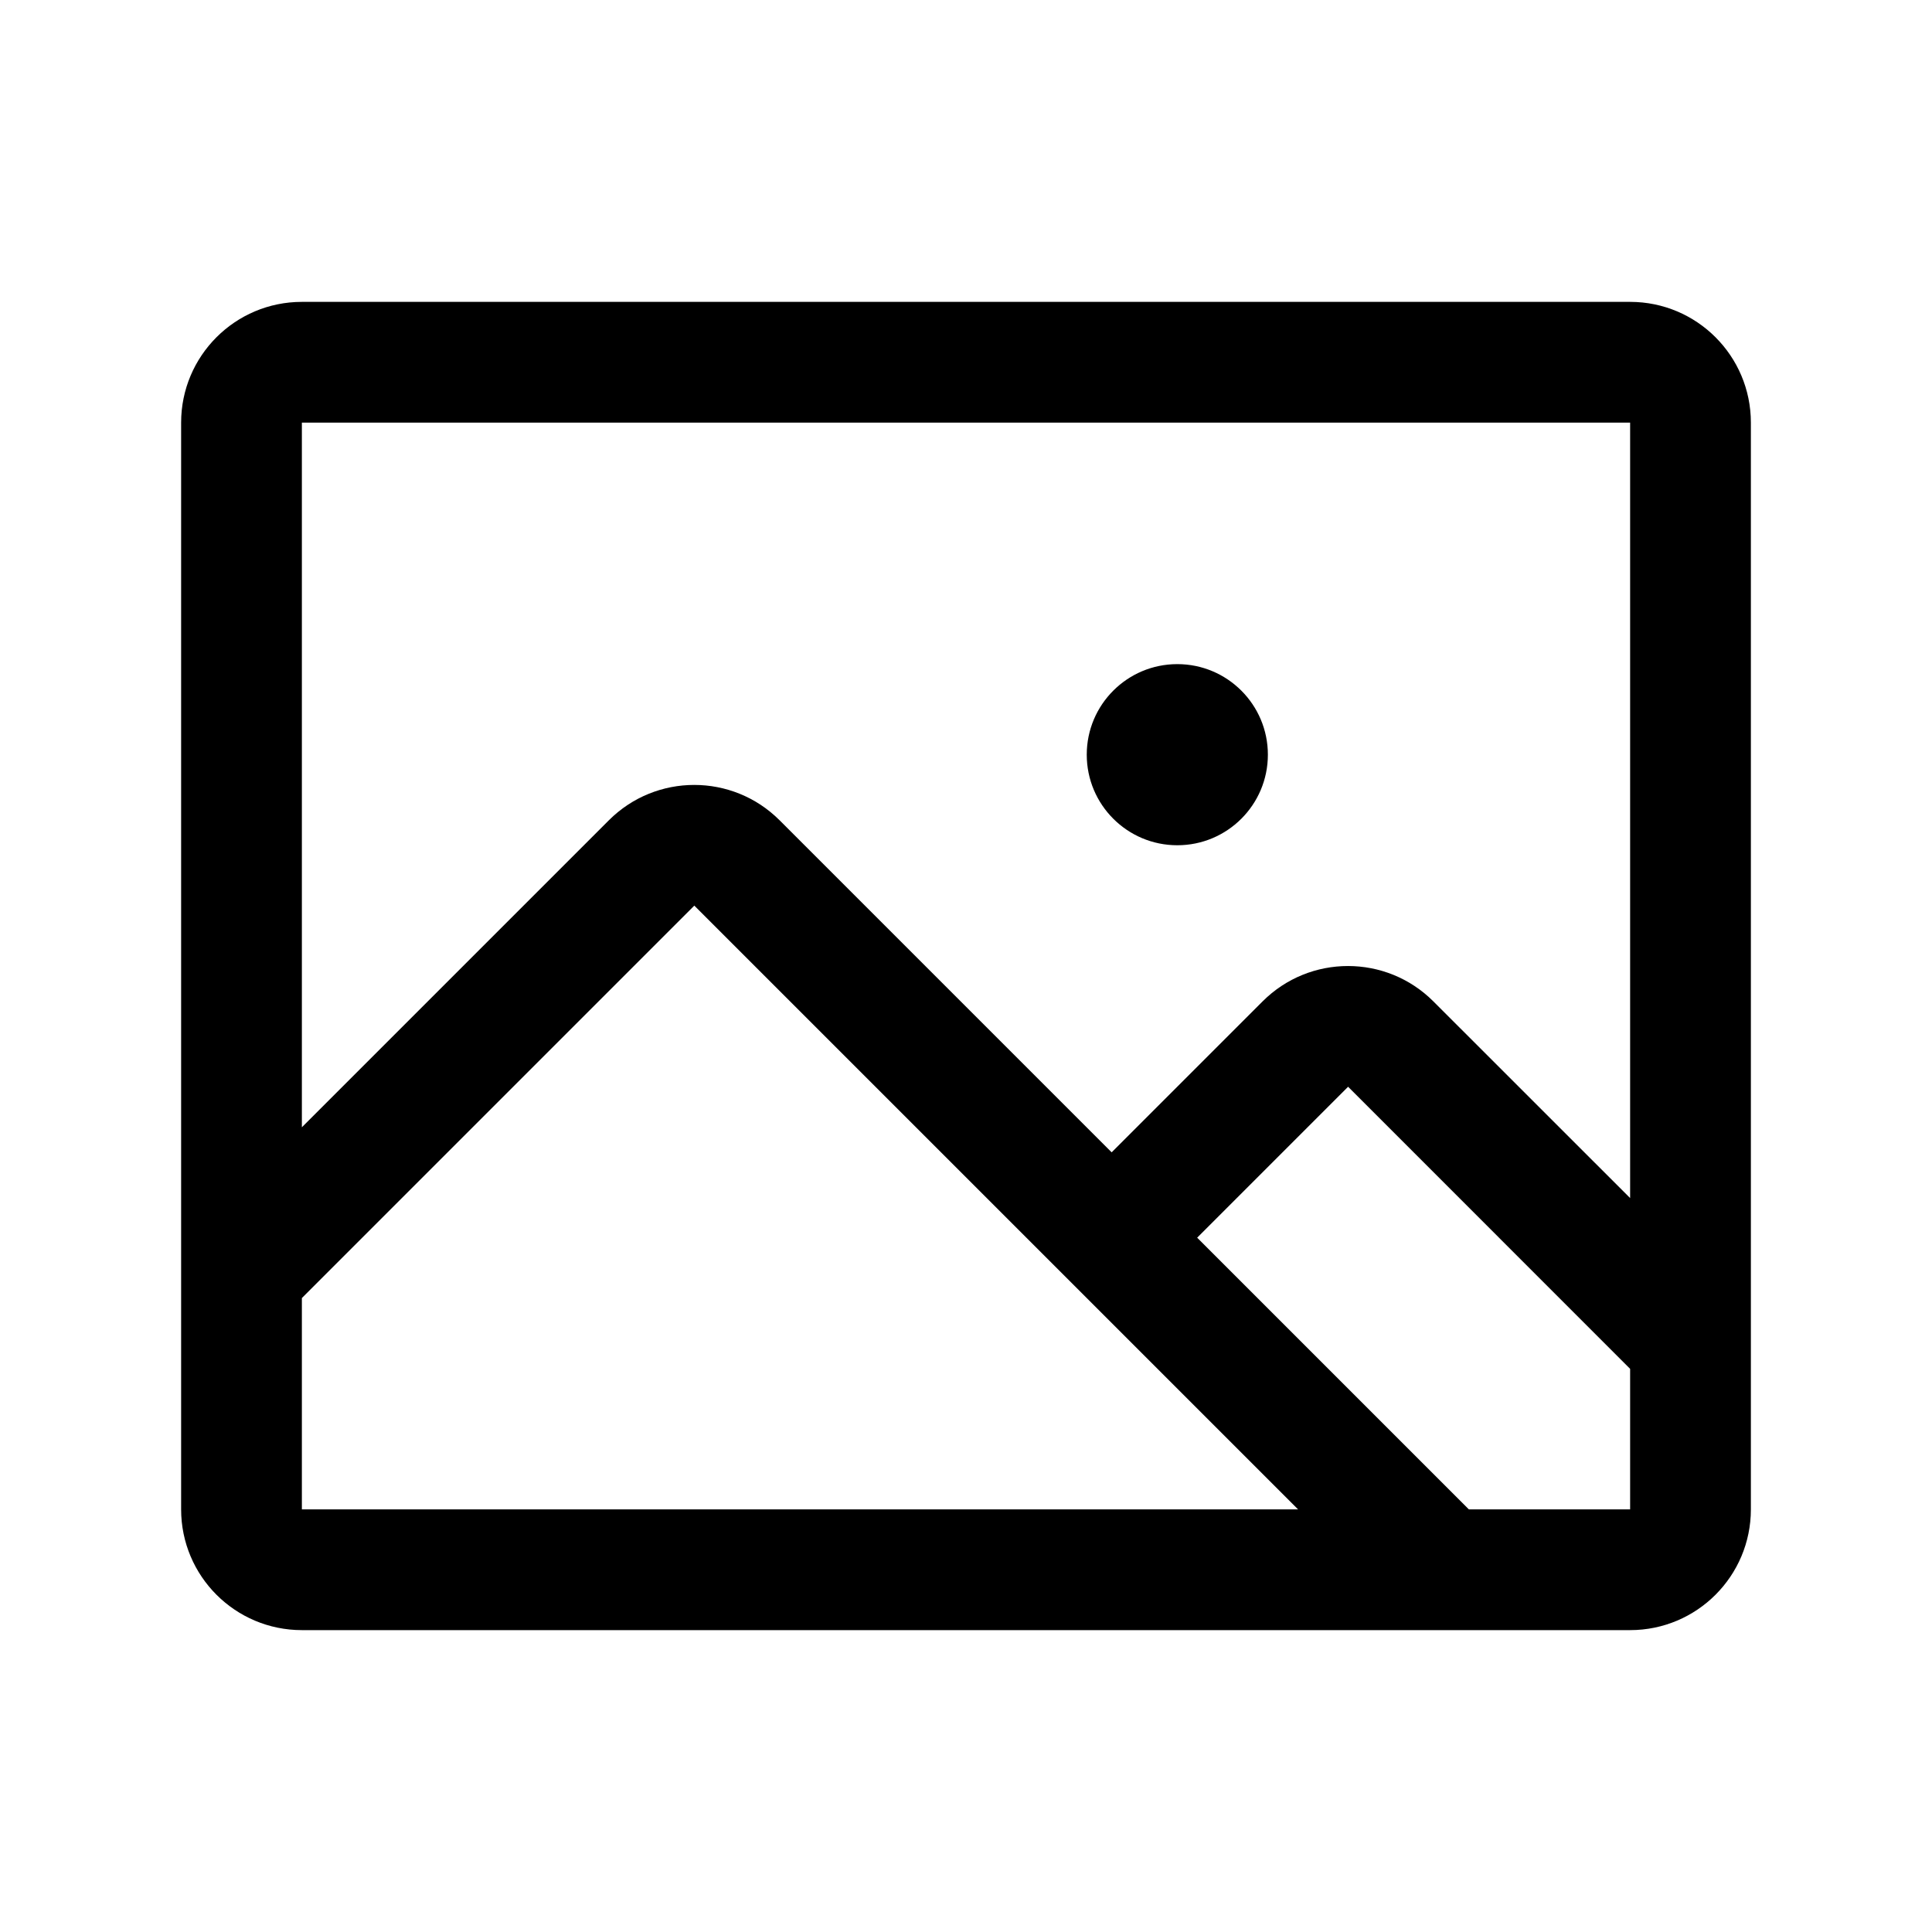
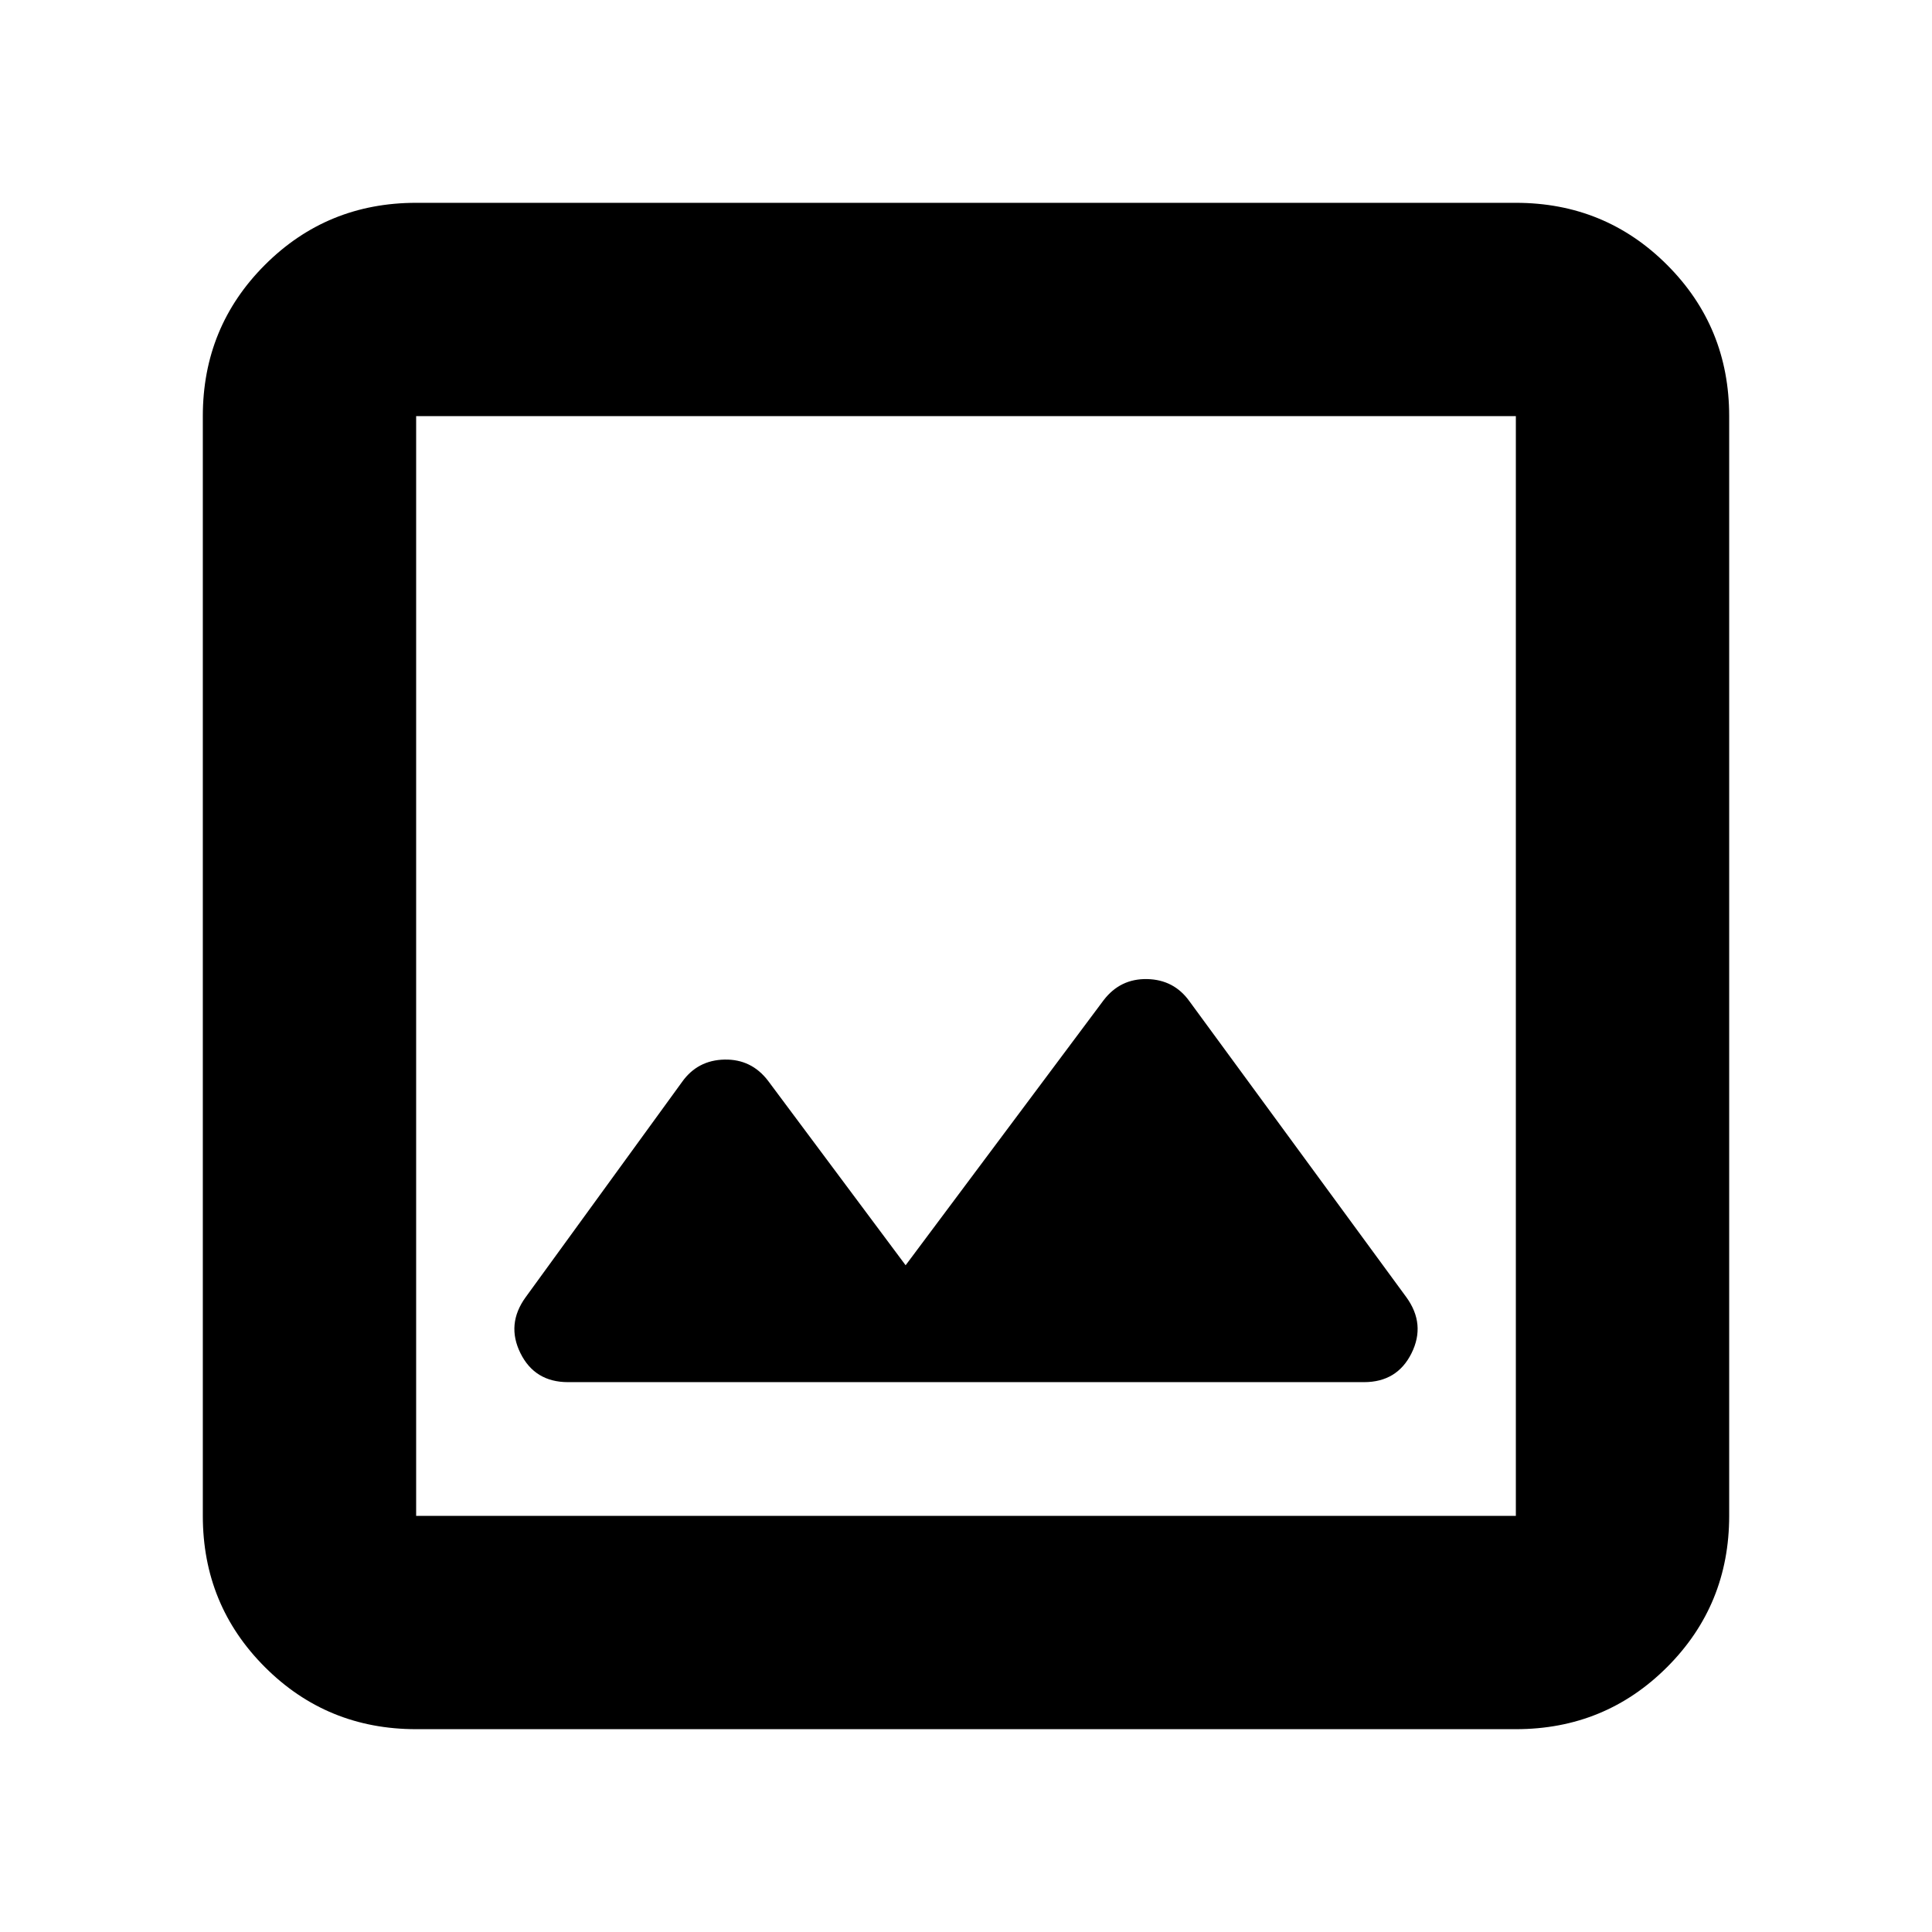
- <svg xmlns="http://www.w3.org/2000/svg" width="24" height="24" fill="#000000" viewBox="0 0 256 256">
-   <path d="M216,40H40A16,16,0,0,0,24,56V200a16,16,0,0,0,16,16H216a16,16,0,0,0,16-16V56A16,16,0,0,0,216,40Zm0,16V158.75l-26.07-26.06a16,16,0,0,0-22.63,0l-20,20-44-44a16,16,0,0,0-22.62,0L40,149.37V56ZM40,172l52-52,80,80H40Zm176,28H194.63l-36-36,20-20L216,181.38V200ZM144,100a12,12,0,1,1,12,12A12,12,0,0,1,144,100Z" />
+ <svg xmlns="http://www.w3.org/2000/svg" height="24" viewBox="0 -960 960 960" width="24">
+   <path d="M206.78-100.78q-44.3 0-75.15-30.85-30.85-30.85-30.85-75.15v-546.44q0-44.3 30.85-75.15 30.85-30.85 75.15-30.85h546.44q44.3 0 75.15 30.85 30.85 30.85 30.85 75.15v546.44q0 44.3-30.85 75.15-30.85 30.85-75.15 30.85H206.78Zm0-106h546.44v-546.44H206.78v546.44Zm0 0v-546.44 546.44Zm75.48-66.44h395.48q16.52 0 23.65-14.39 7.13-14.39-2.56-27.78l-107.74-147q-7.7-10.83-21.09-11.11-13.39-.28-21.65 10.54L450-331.3l-68.35-91.66q-8.26-10.82-21.65-10.54-13.39.28-21.09 11.11l-77.74 107q-9.69 13.39-2.56 27.78 7.13 14.39 23.65 14.39Z" />
</svg>
